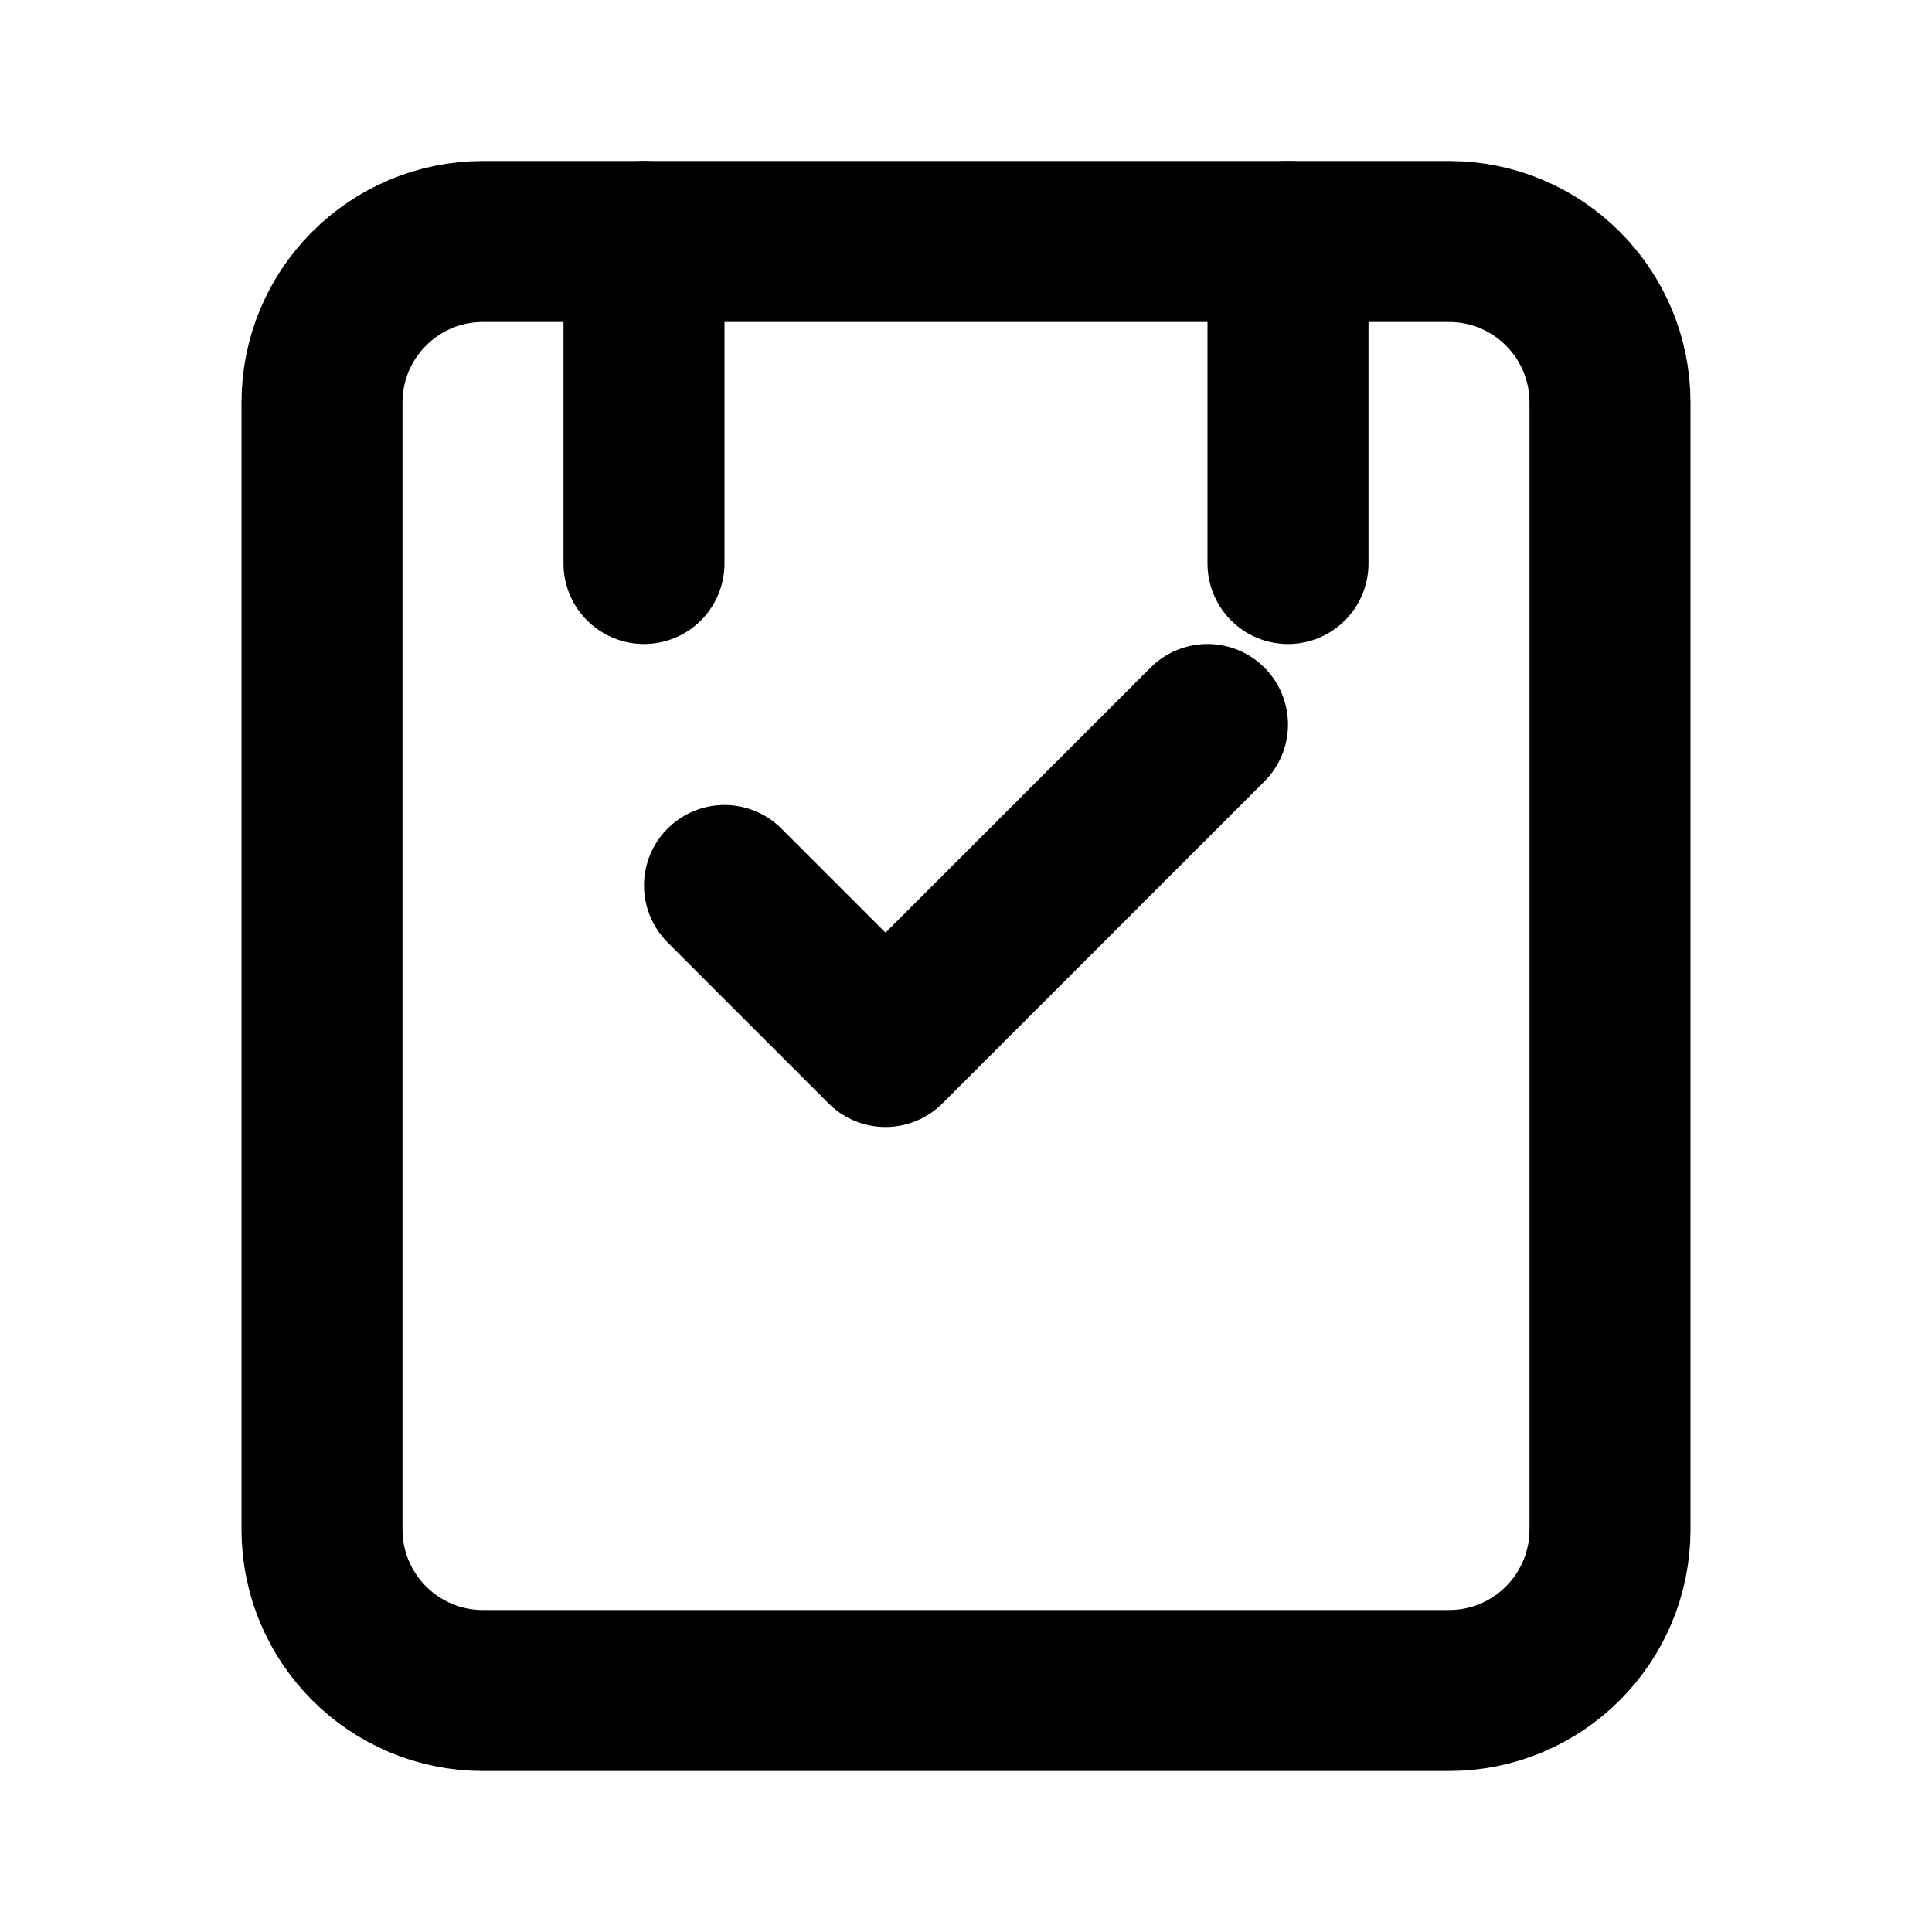
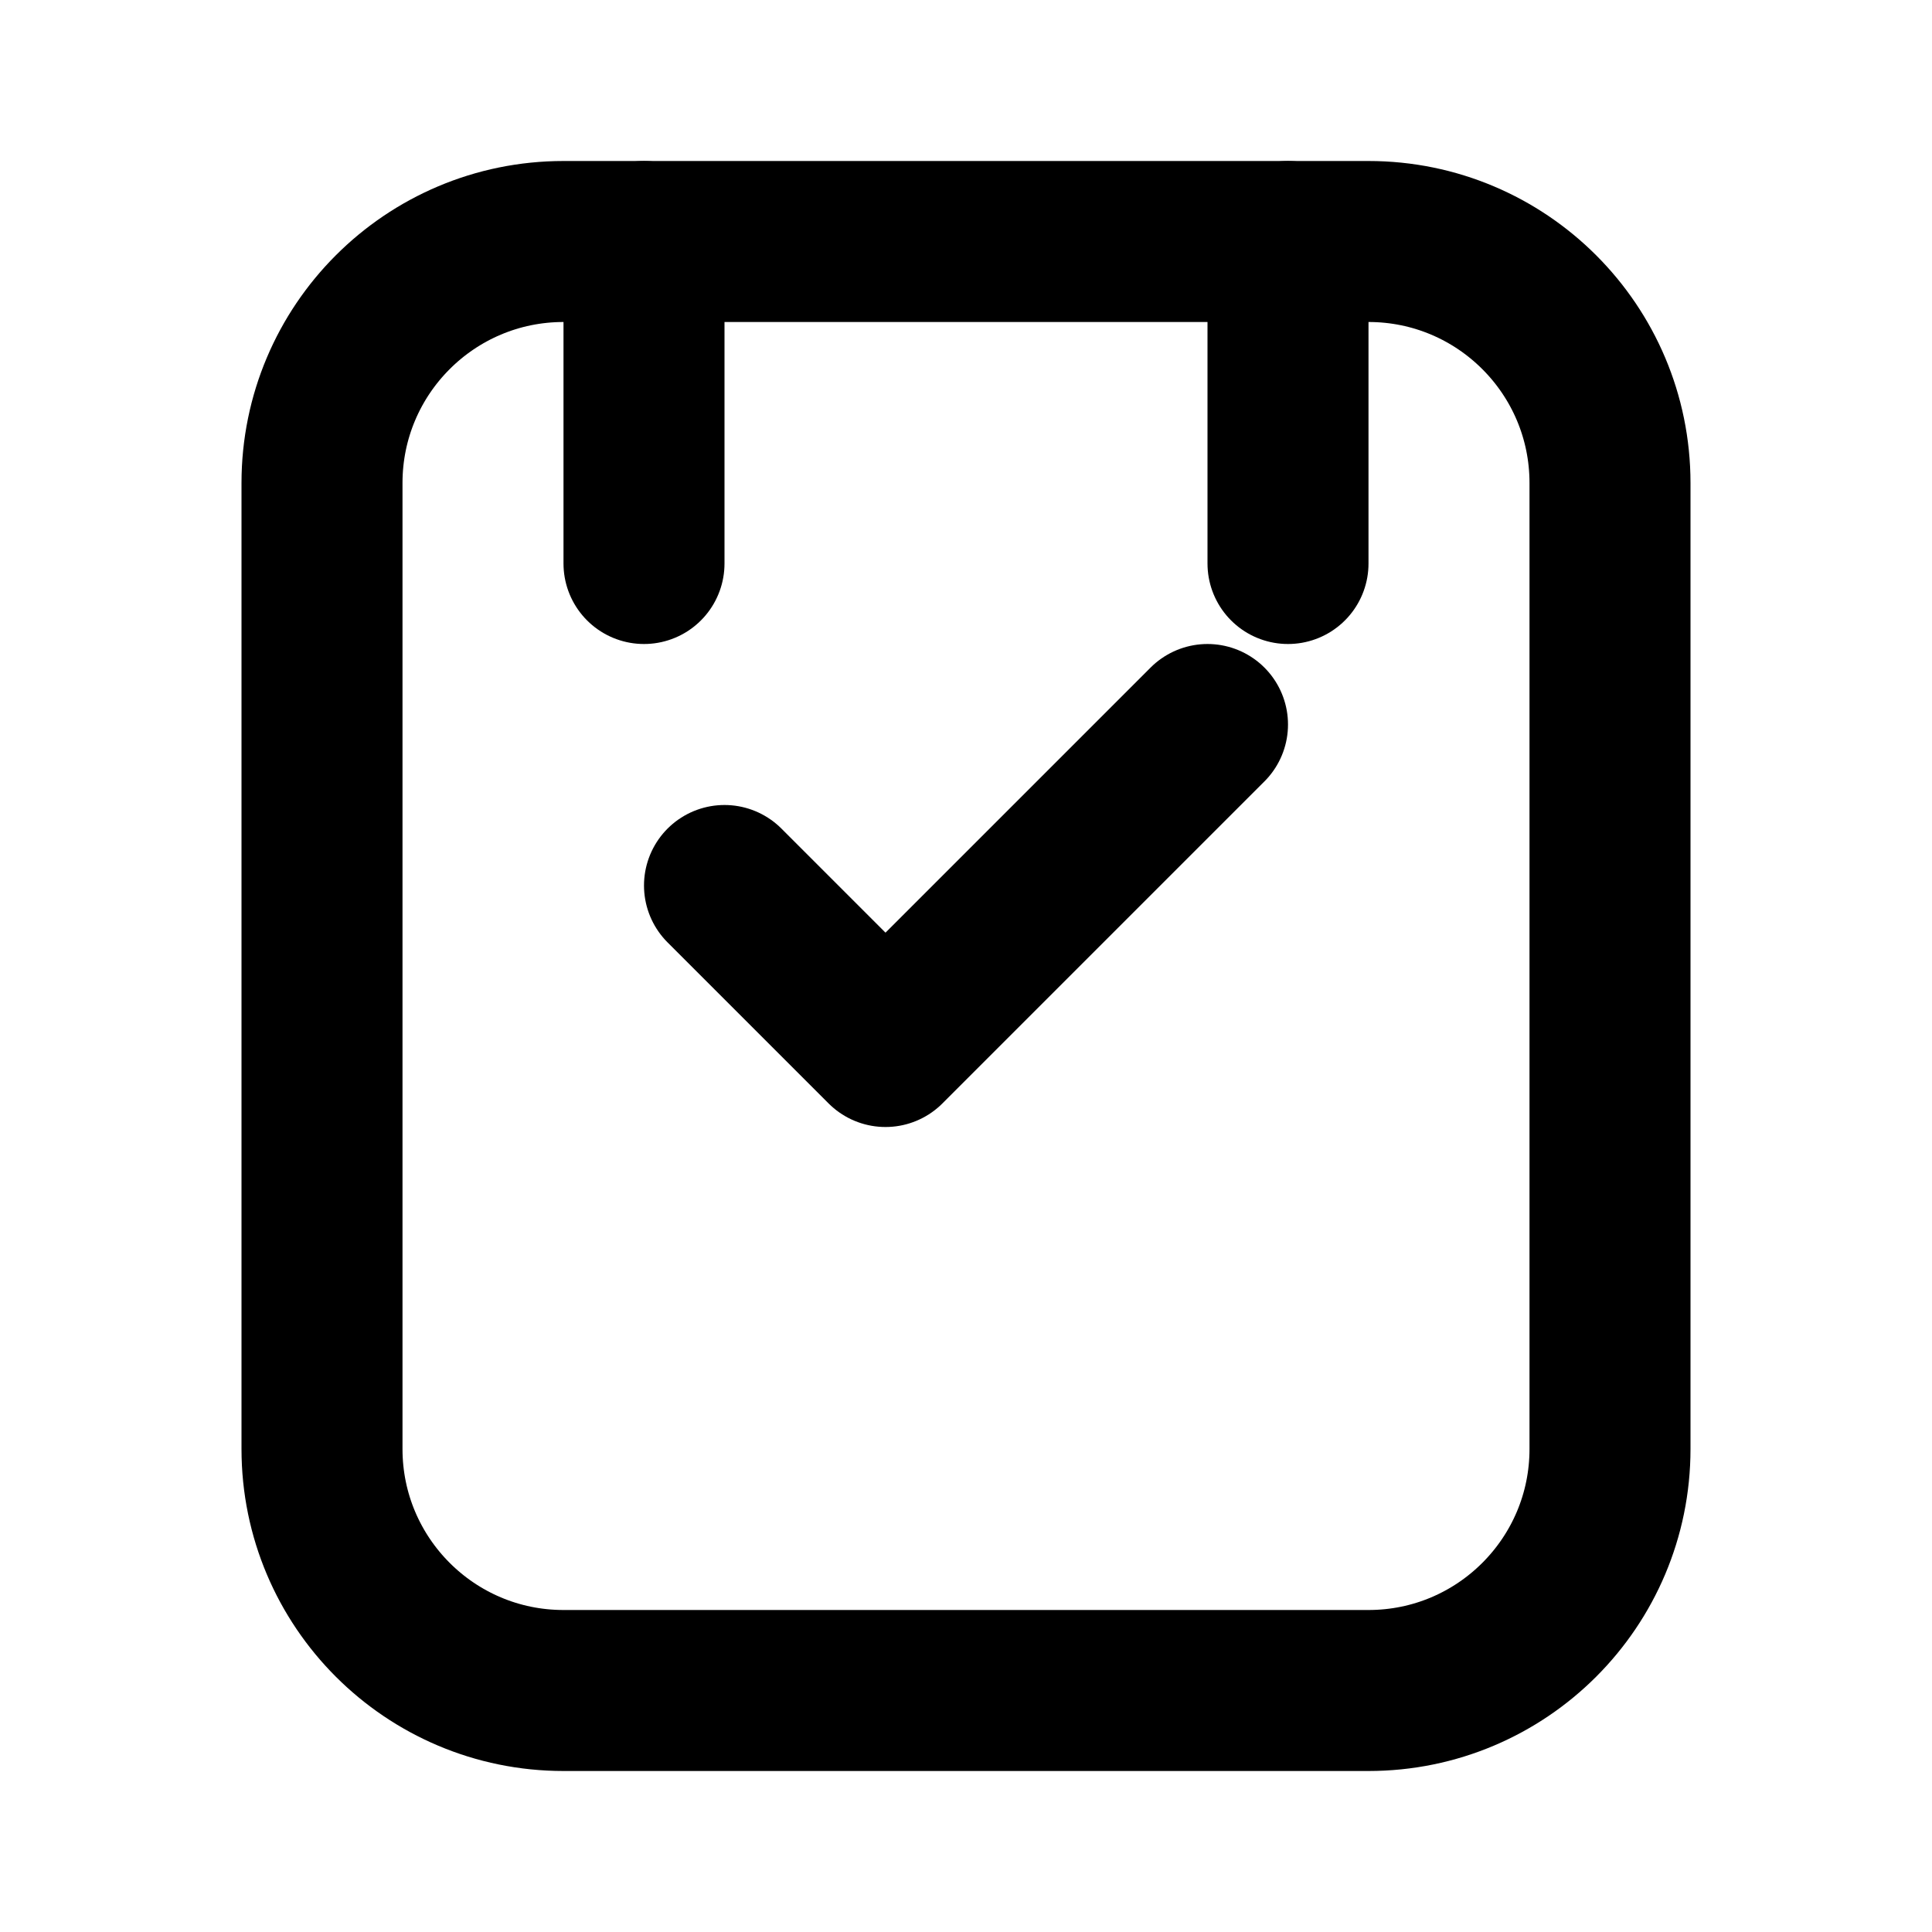
<svg xmlns="http://www.w3.org/2000/svg" viewBox="0 0 24 24" fill="none" stroke="currentColor" stroke-width="2" stroke-linecap="round" stroke-linejoin="round">
  <path d="M9 11l2 2 4-4" />
-   <rect x="4" y="3" width="16" height="18" rx="2" />
+   <rect x="4" y="3" width="16" height="18" rx="3" />
  <path d="M8 3v4M16 3v4" />
</svg>
